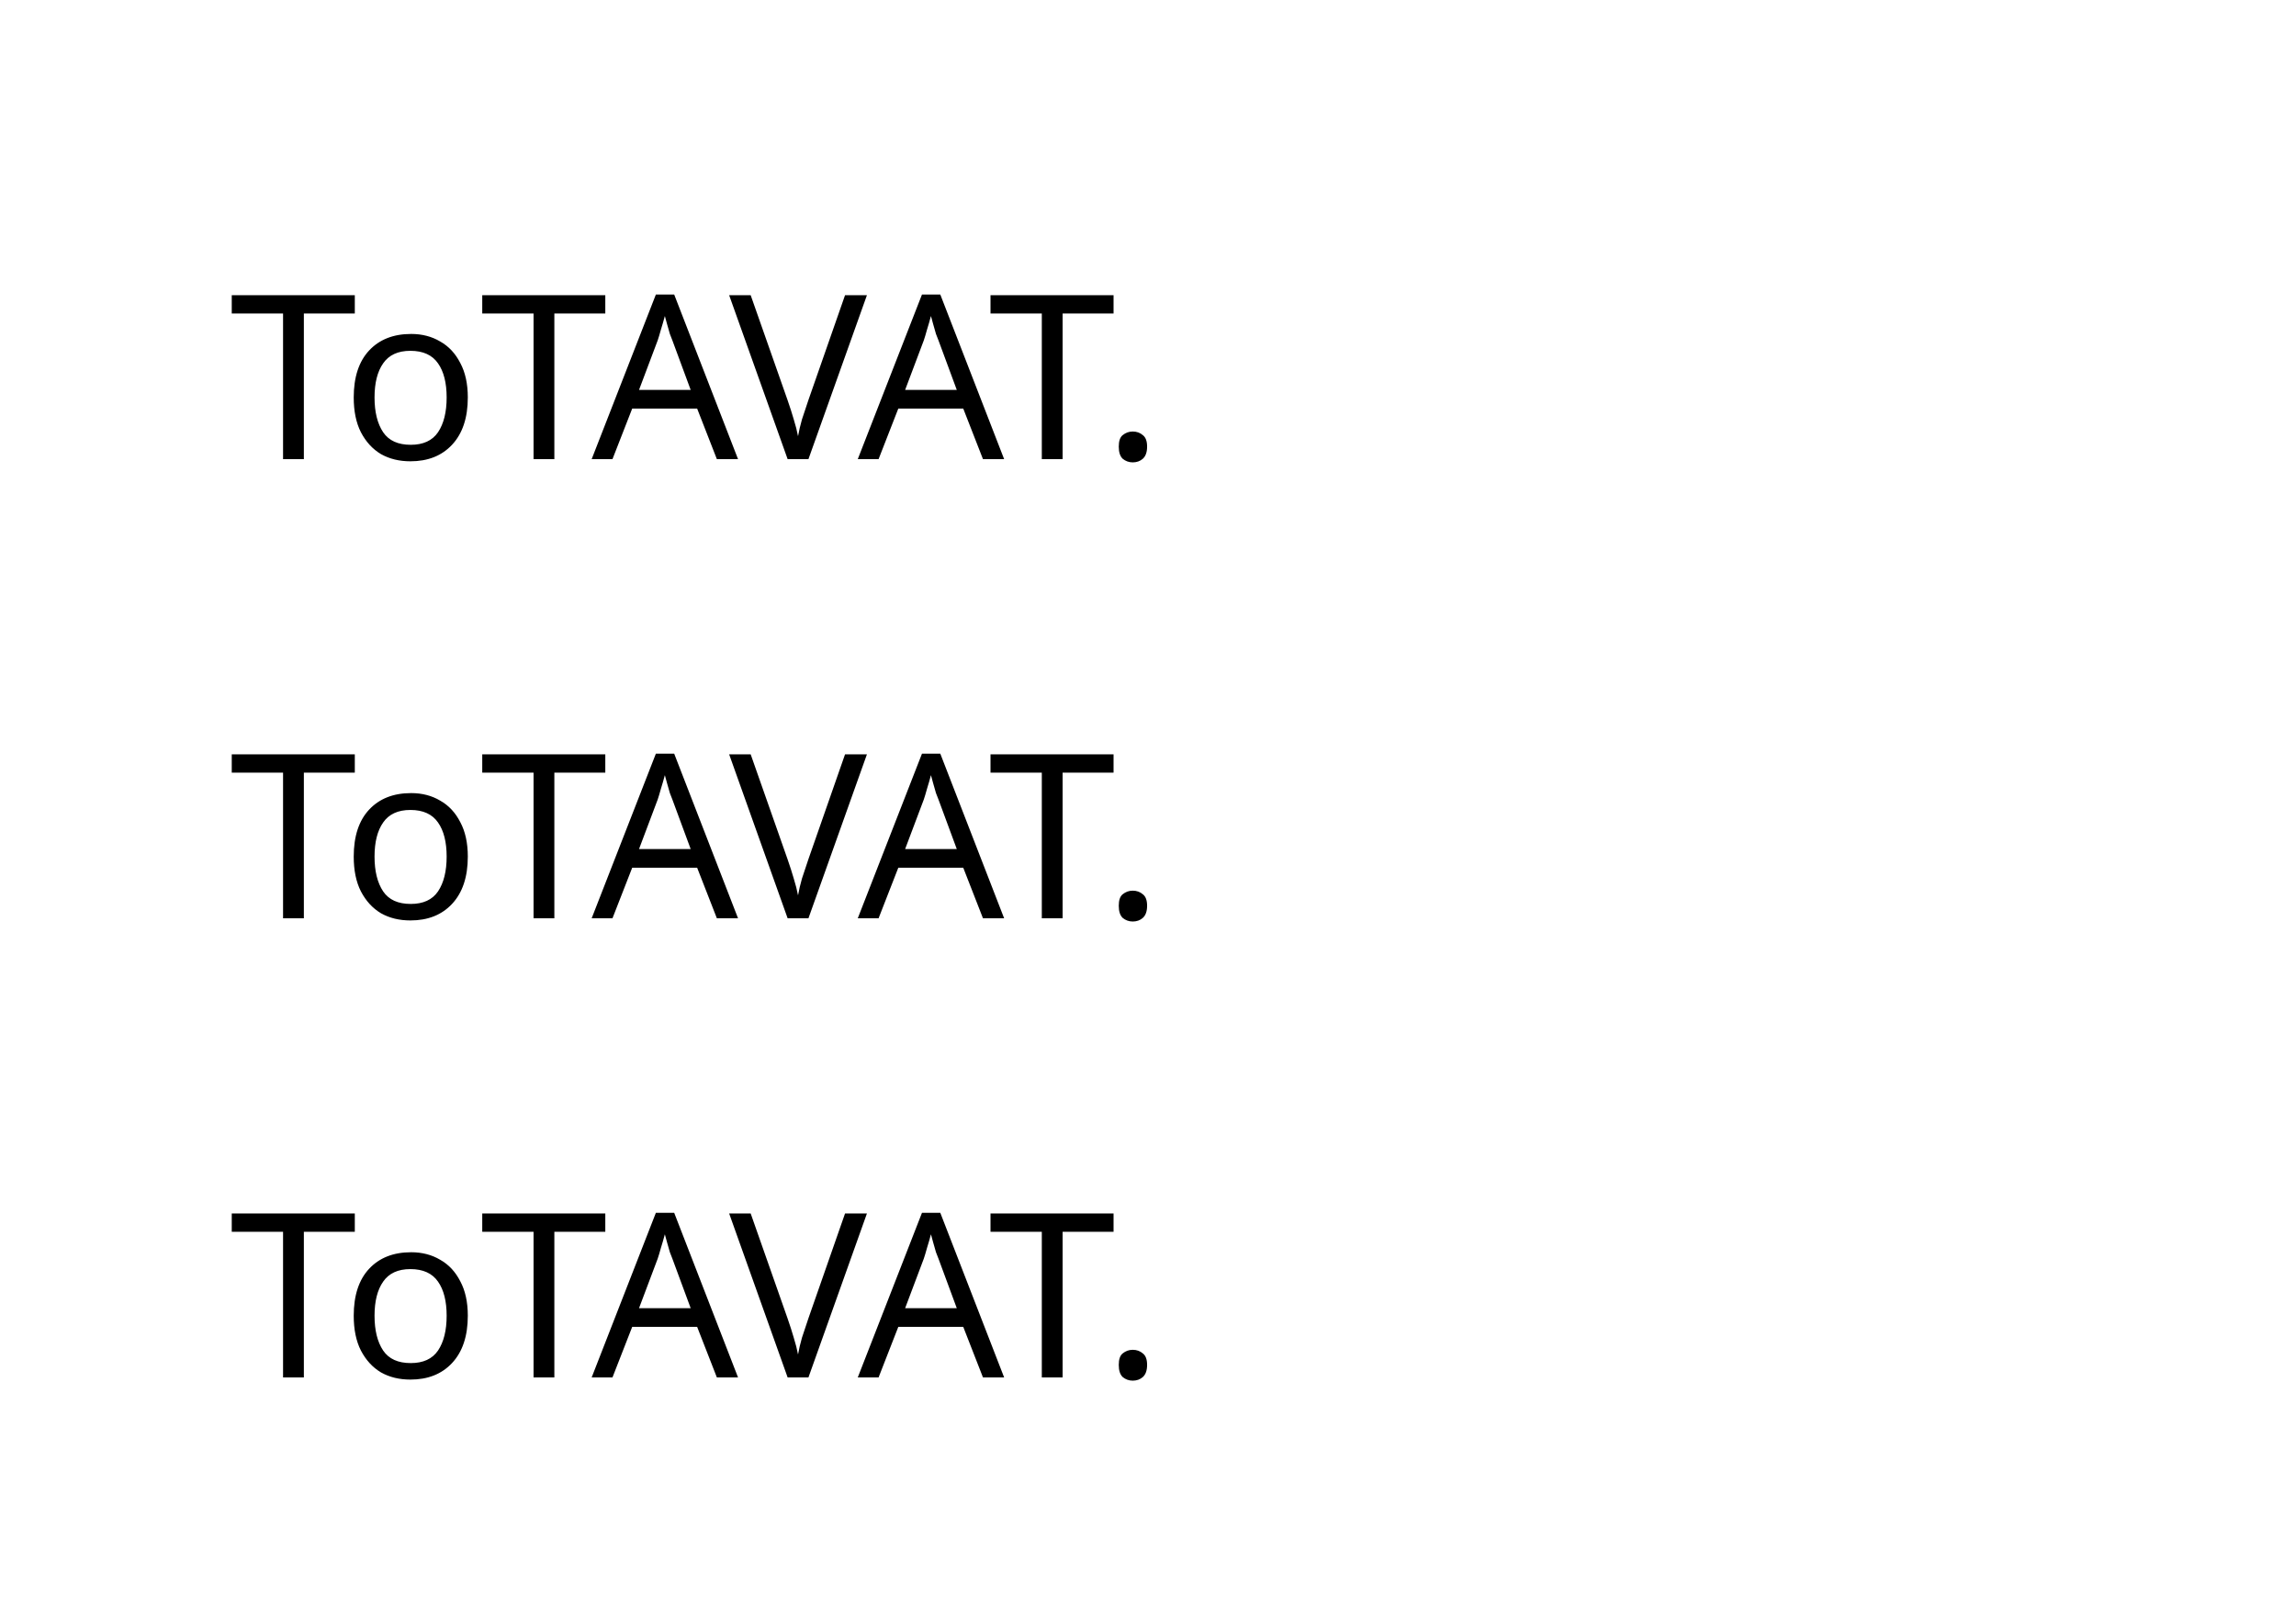
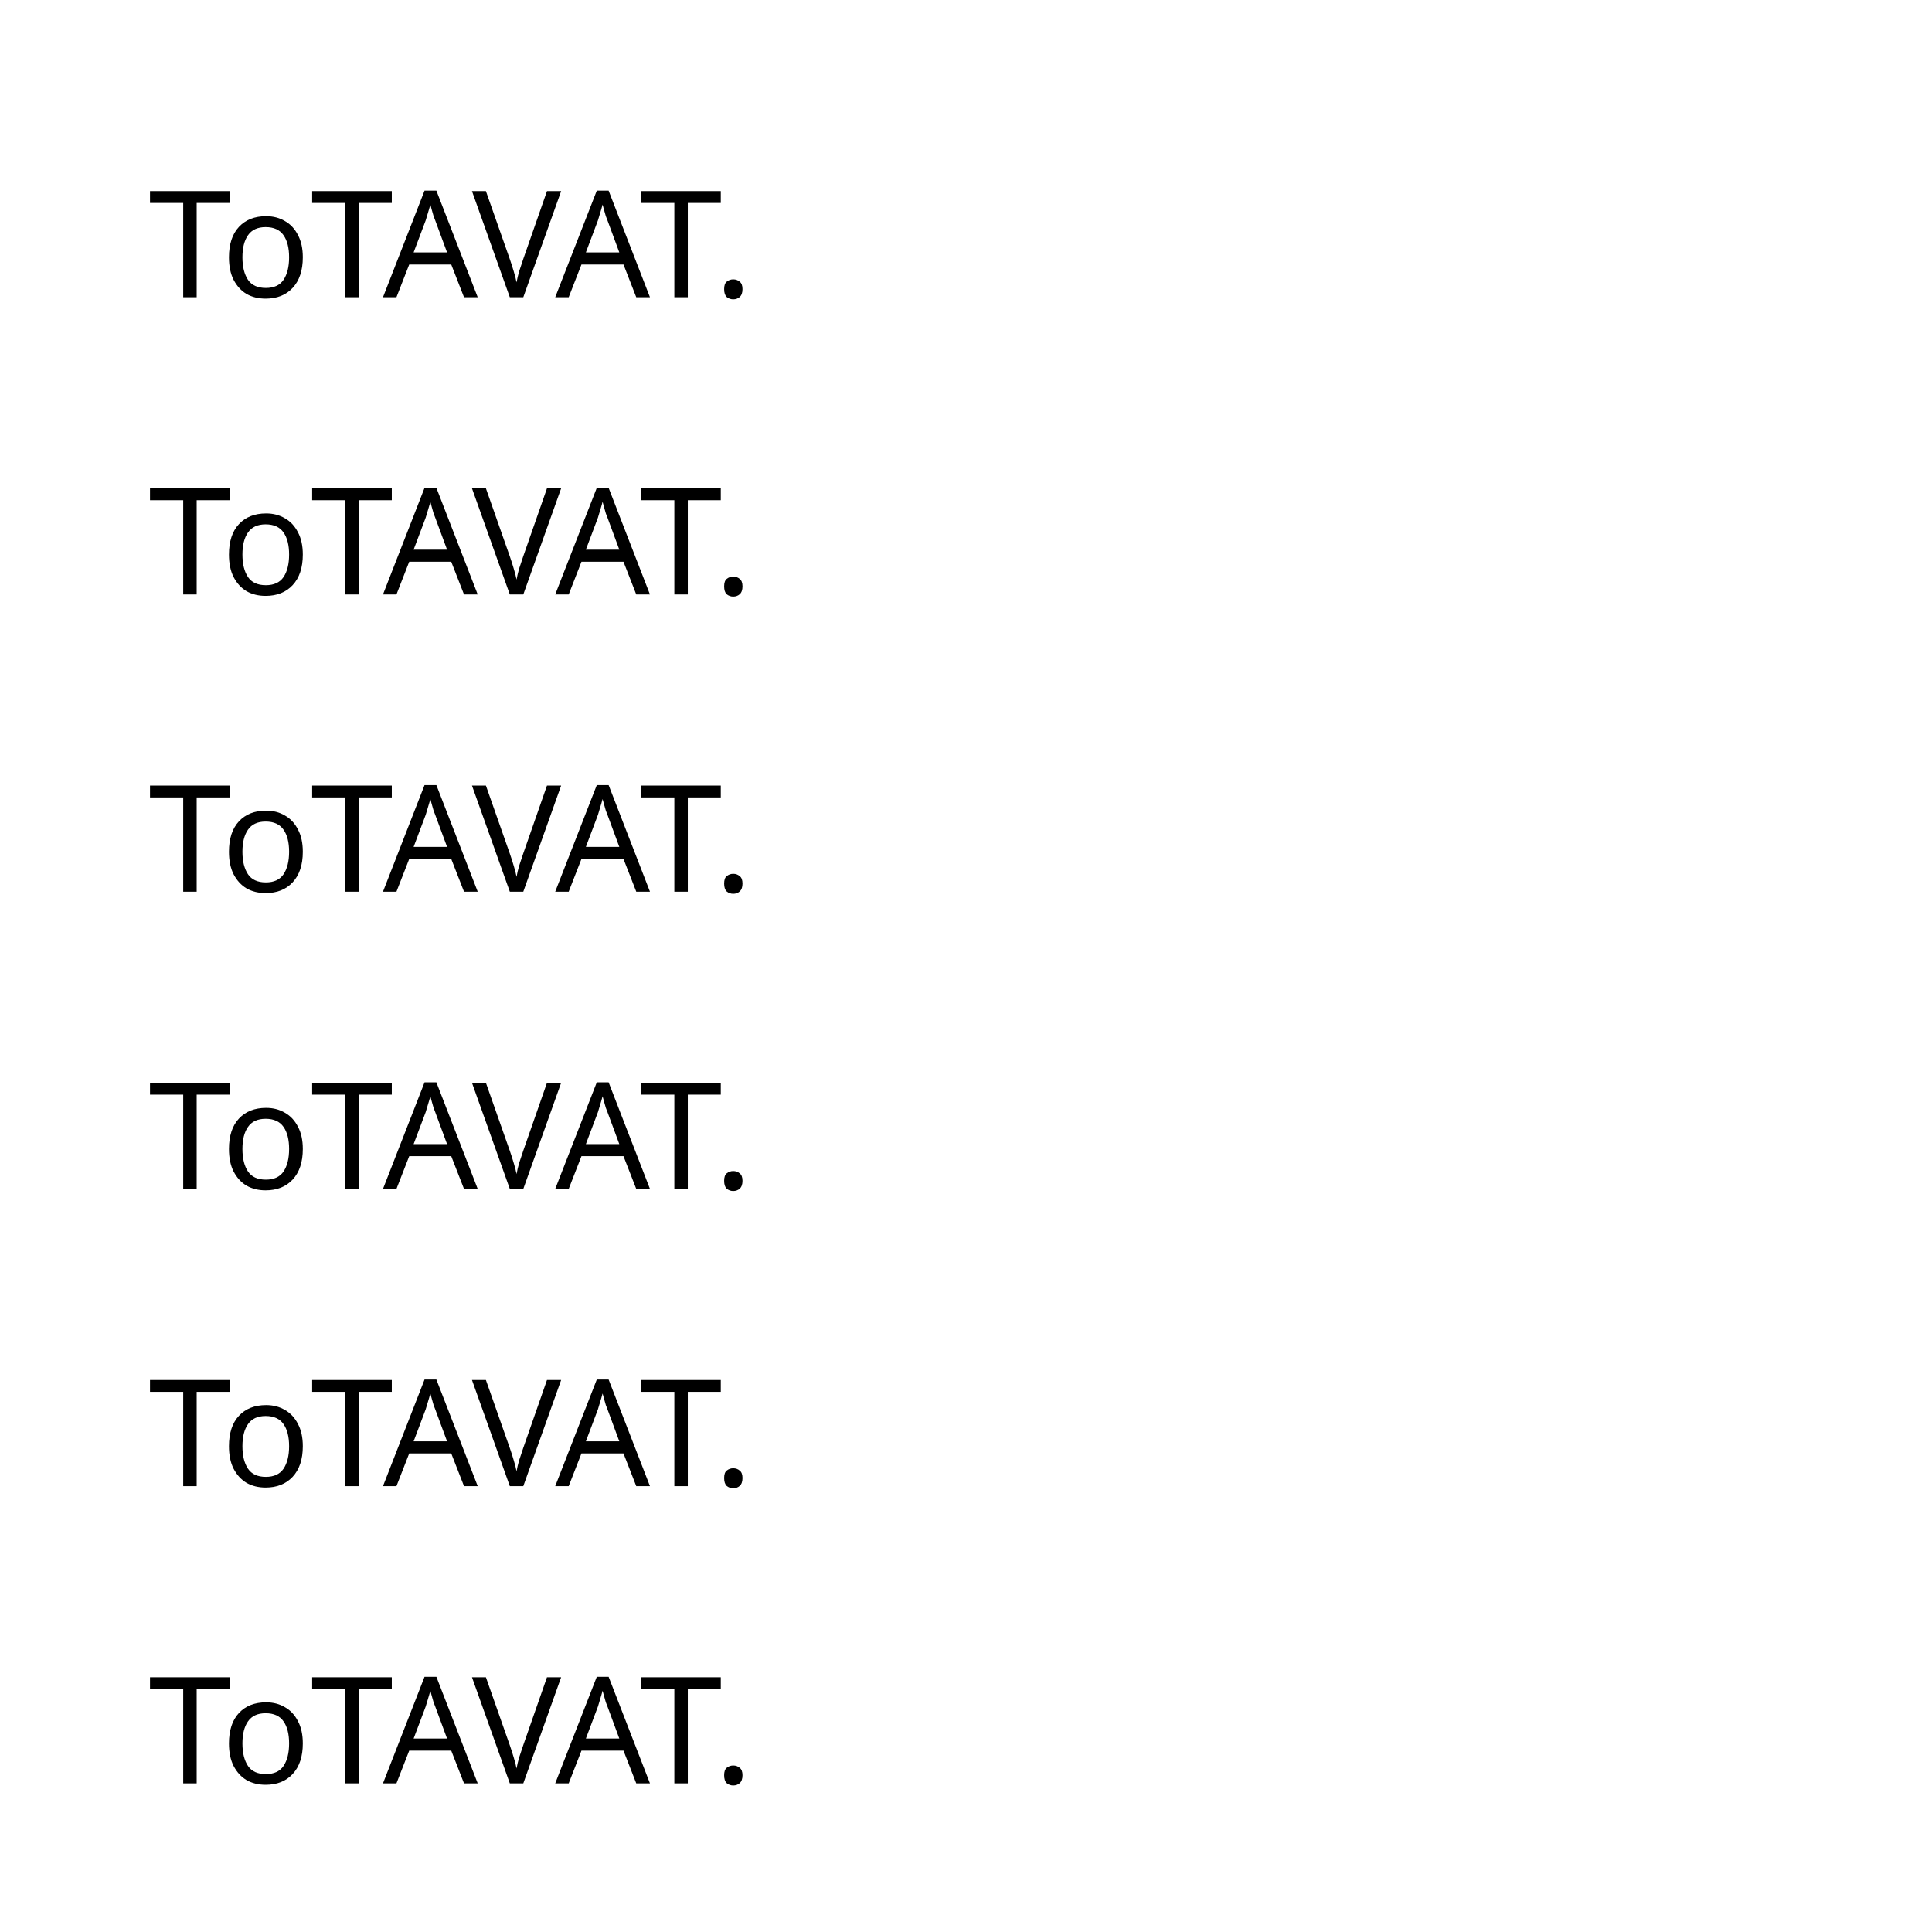
- <svg xmlns="http://www.w3.org/2000/svg" width="100" height="70" viewBox="0 0 100 70" version="1.1">
+ <svg xmlns="http://www.w3.org/2000/svg" width="130" height="130" viewBox="0 0 130 130" version="1.1">
  <text text-anchor="start" transform="matrix(1,0,0,1,10.0,8.0)">
-     <tspan fill="rgb(0,0,0)" font-family="Times-Roman" font-size="10" x="0" y="52">
+     <tspan fill="rgb(0,0,0)" font-family="Times-Roman" font-size="10" x="0" y="112">
   ToTAVAT.
  </tspan>
  </text>
  <text text-anchor="start" transform="matrix(1,0,0,1,10.0,-12.0)">
-     <tspan fill="rgb(0,0,0)" font-family="Times-Roman" font-size="10" style="font-feature-settings: 'kern' 0;" x="0" y="52">
+     <tspan fill="rgb(0,0,0)" font-family="Times-Roman" font-size="10" style="font-feature-settings: 'kern' 0;" x="0" y="112">
   ToTAVAT.
  </tspan>
  </text>
  <text text-anchor="start" transform="matrix(1,0,0,1,10.0,-32.0)">
-     <tspan fill="rgb(0,0,0)" font-family="Times-Roman" font-size="10" style="font-feature-settings: 'kern' 1;" x="0" y="52">
+     <tspan fill="rgb(0,0,0)" font-family="Times-Roman" font-size="10" style="font-feature-settings: 'kern' 1;" x="0" y="112">
+    ToTAVAT.
+   </tspan>
+   </text>
+   <text text-anchor="start" transform="matrix(1,0,0,1,10.0,-52.0)">
+     <tspan fill="rgb(0,0,0)" font-family="Times-Roman" font-size="10" style="font-feature-settings: 'kern' 1;" x="0" y="112">
+    ToTAVAT.
+   </tspan>
+   </text>
+   <text text-anchor="start" transform="matrix(1,0,0,1,10.0,-72.0)">
+     <tspan fill="rgb(0,0,0)" font-family="Times-Roman" font-size="10" style="font-feature-settings: 'kern' 0;" x="0" y="112">
+    ToTAVAT.
+   </tspan>
+   </text>
+   <text text-anchor="start" transform="matrix(1,0,0,1,10.0,-92.0)">
+     <tspan fill="rgb(0,0,0)" font-family="Times-Roman" font-size="10" style="font-feature-settings: 'kern' 1;" x="0" y="112">
   ToTAVAT.
  </tspan>
  </text>
</svg>
